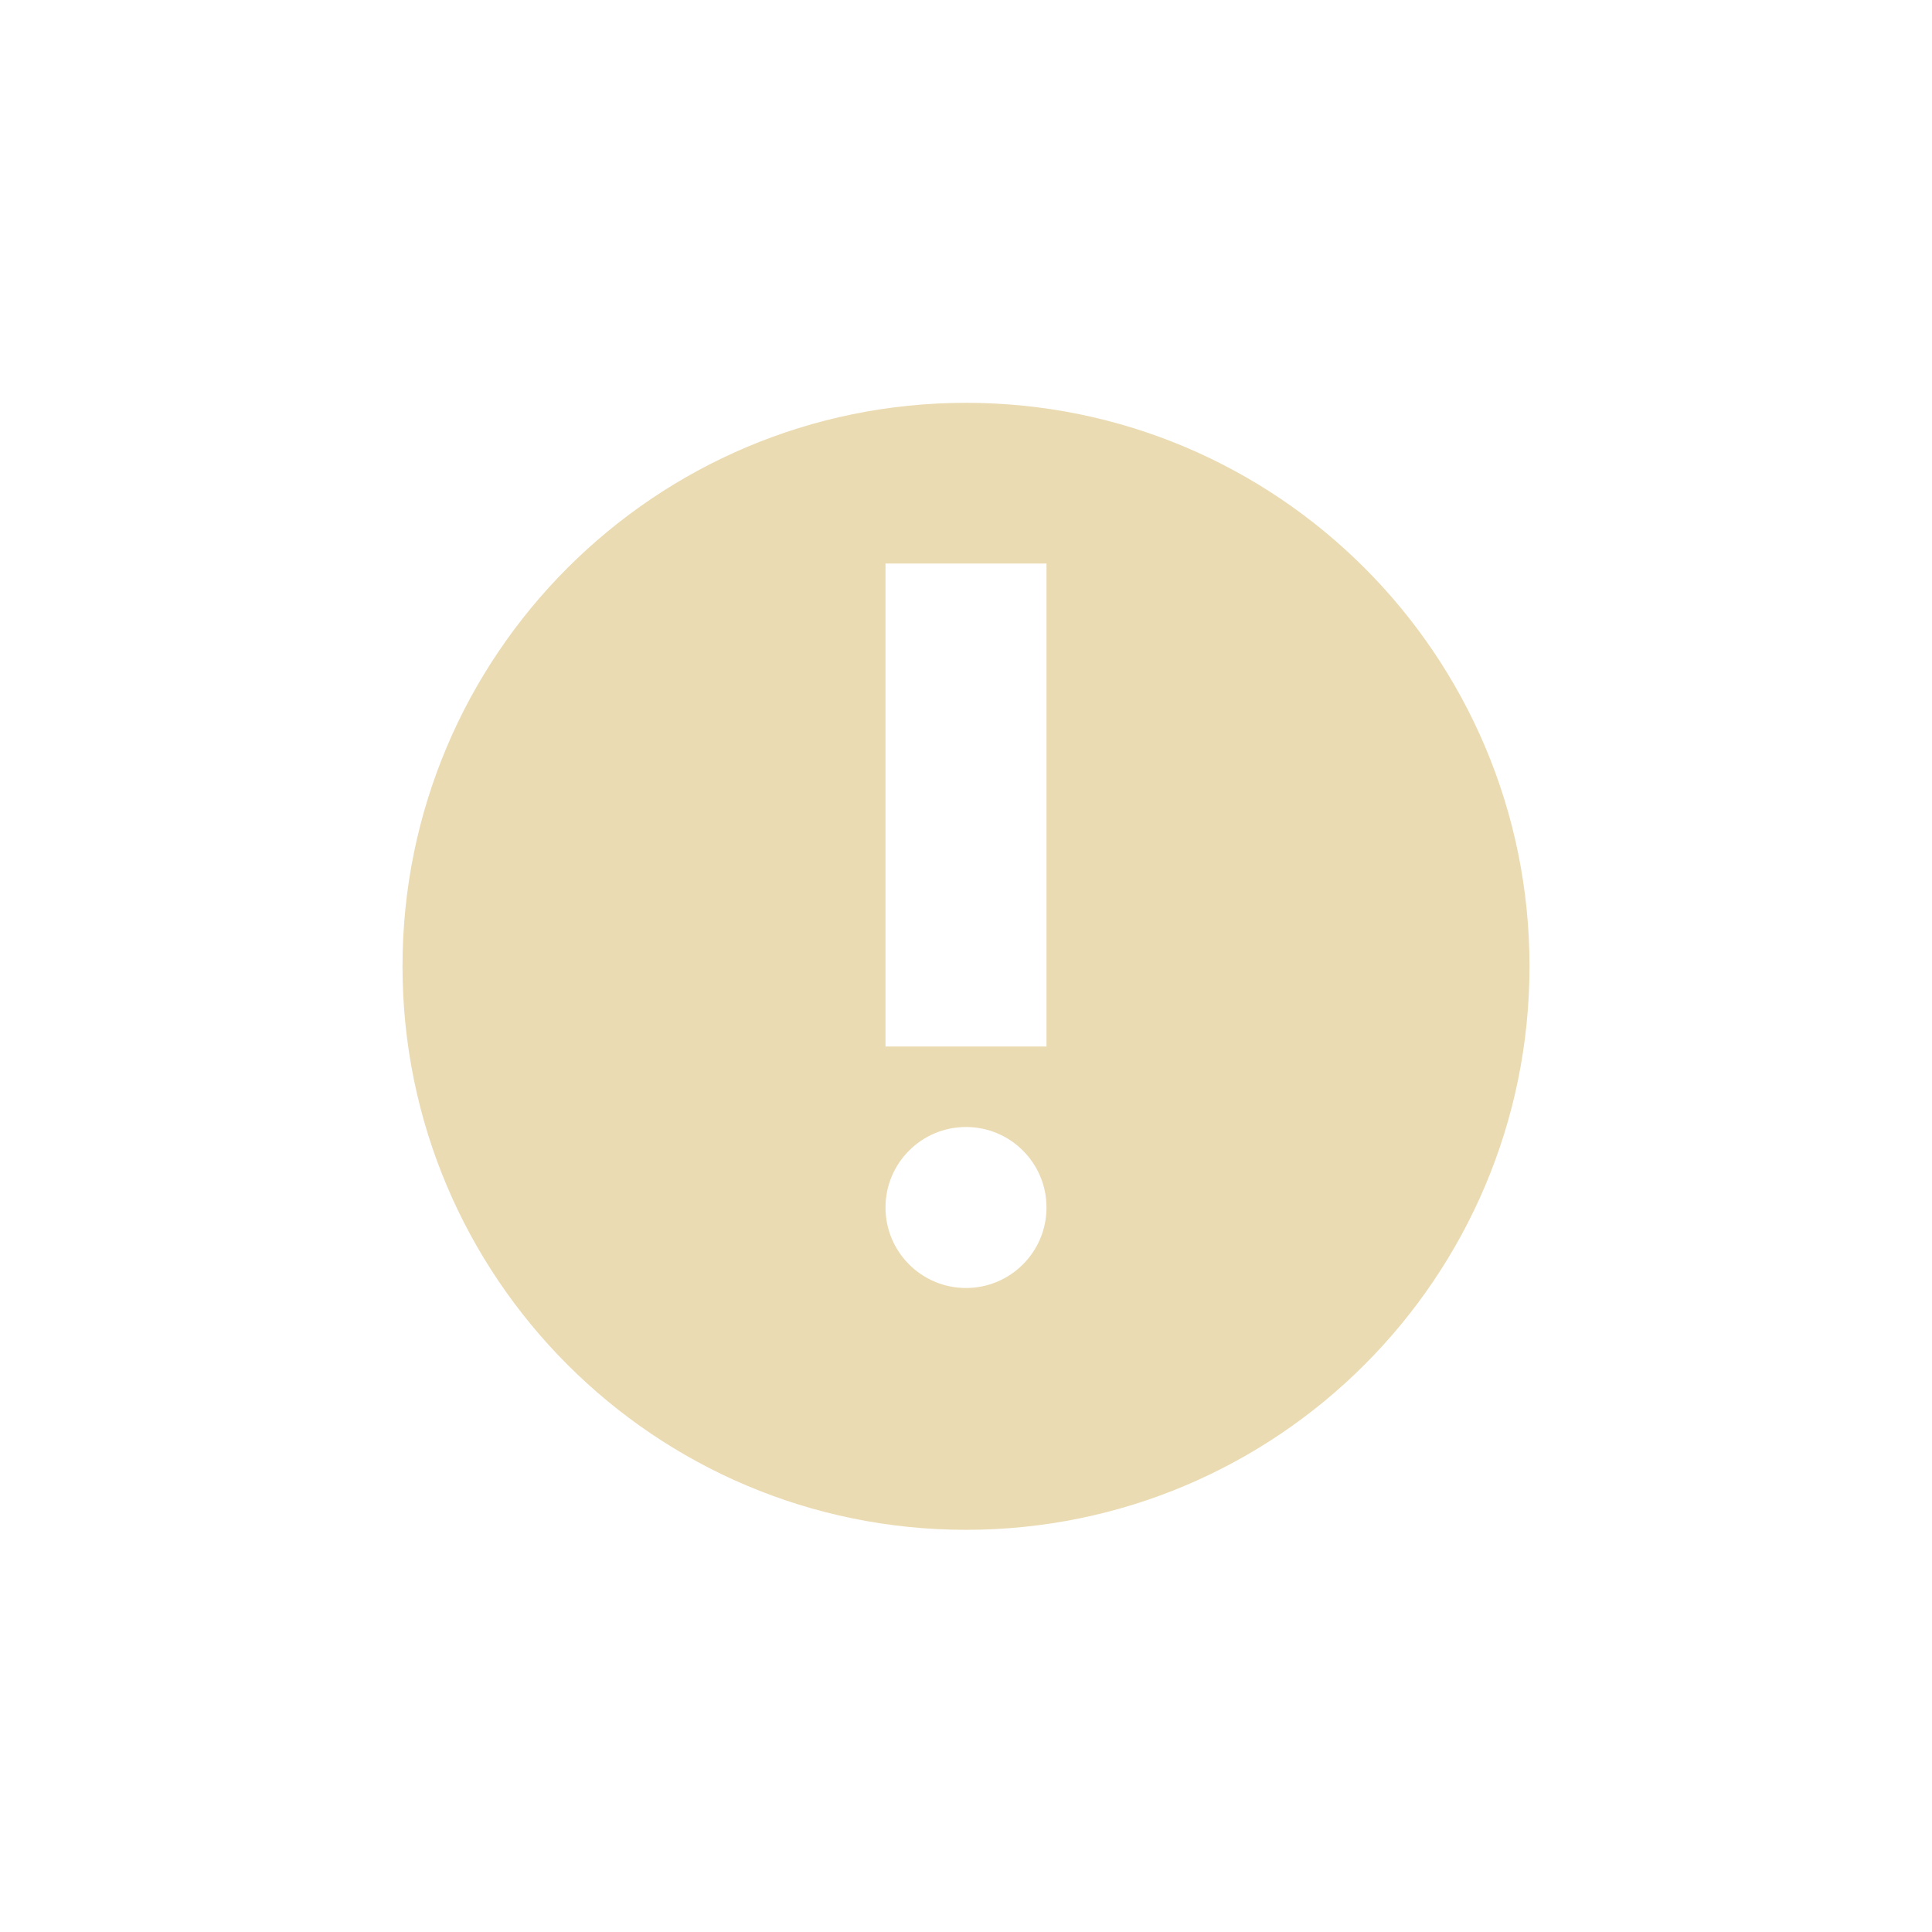
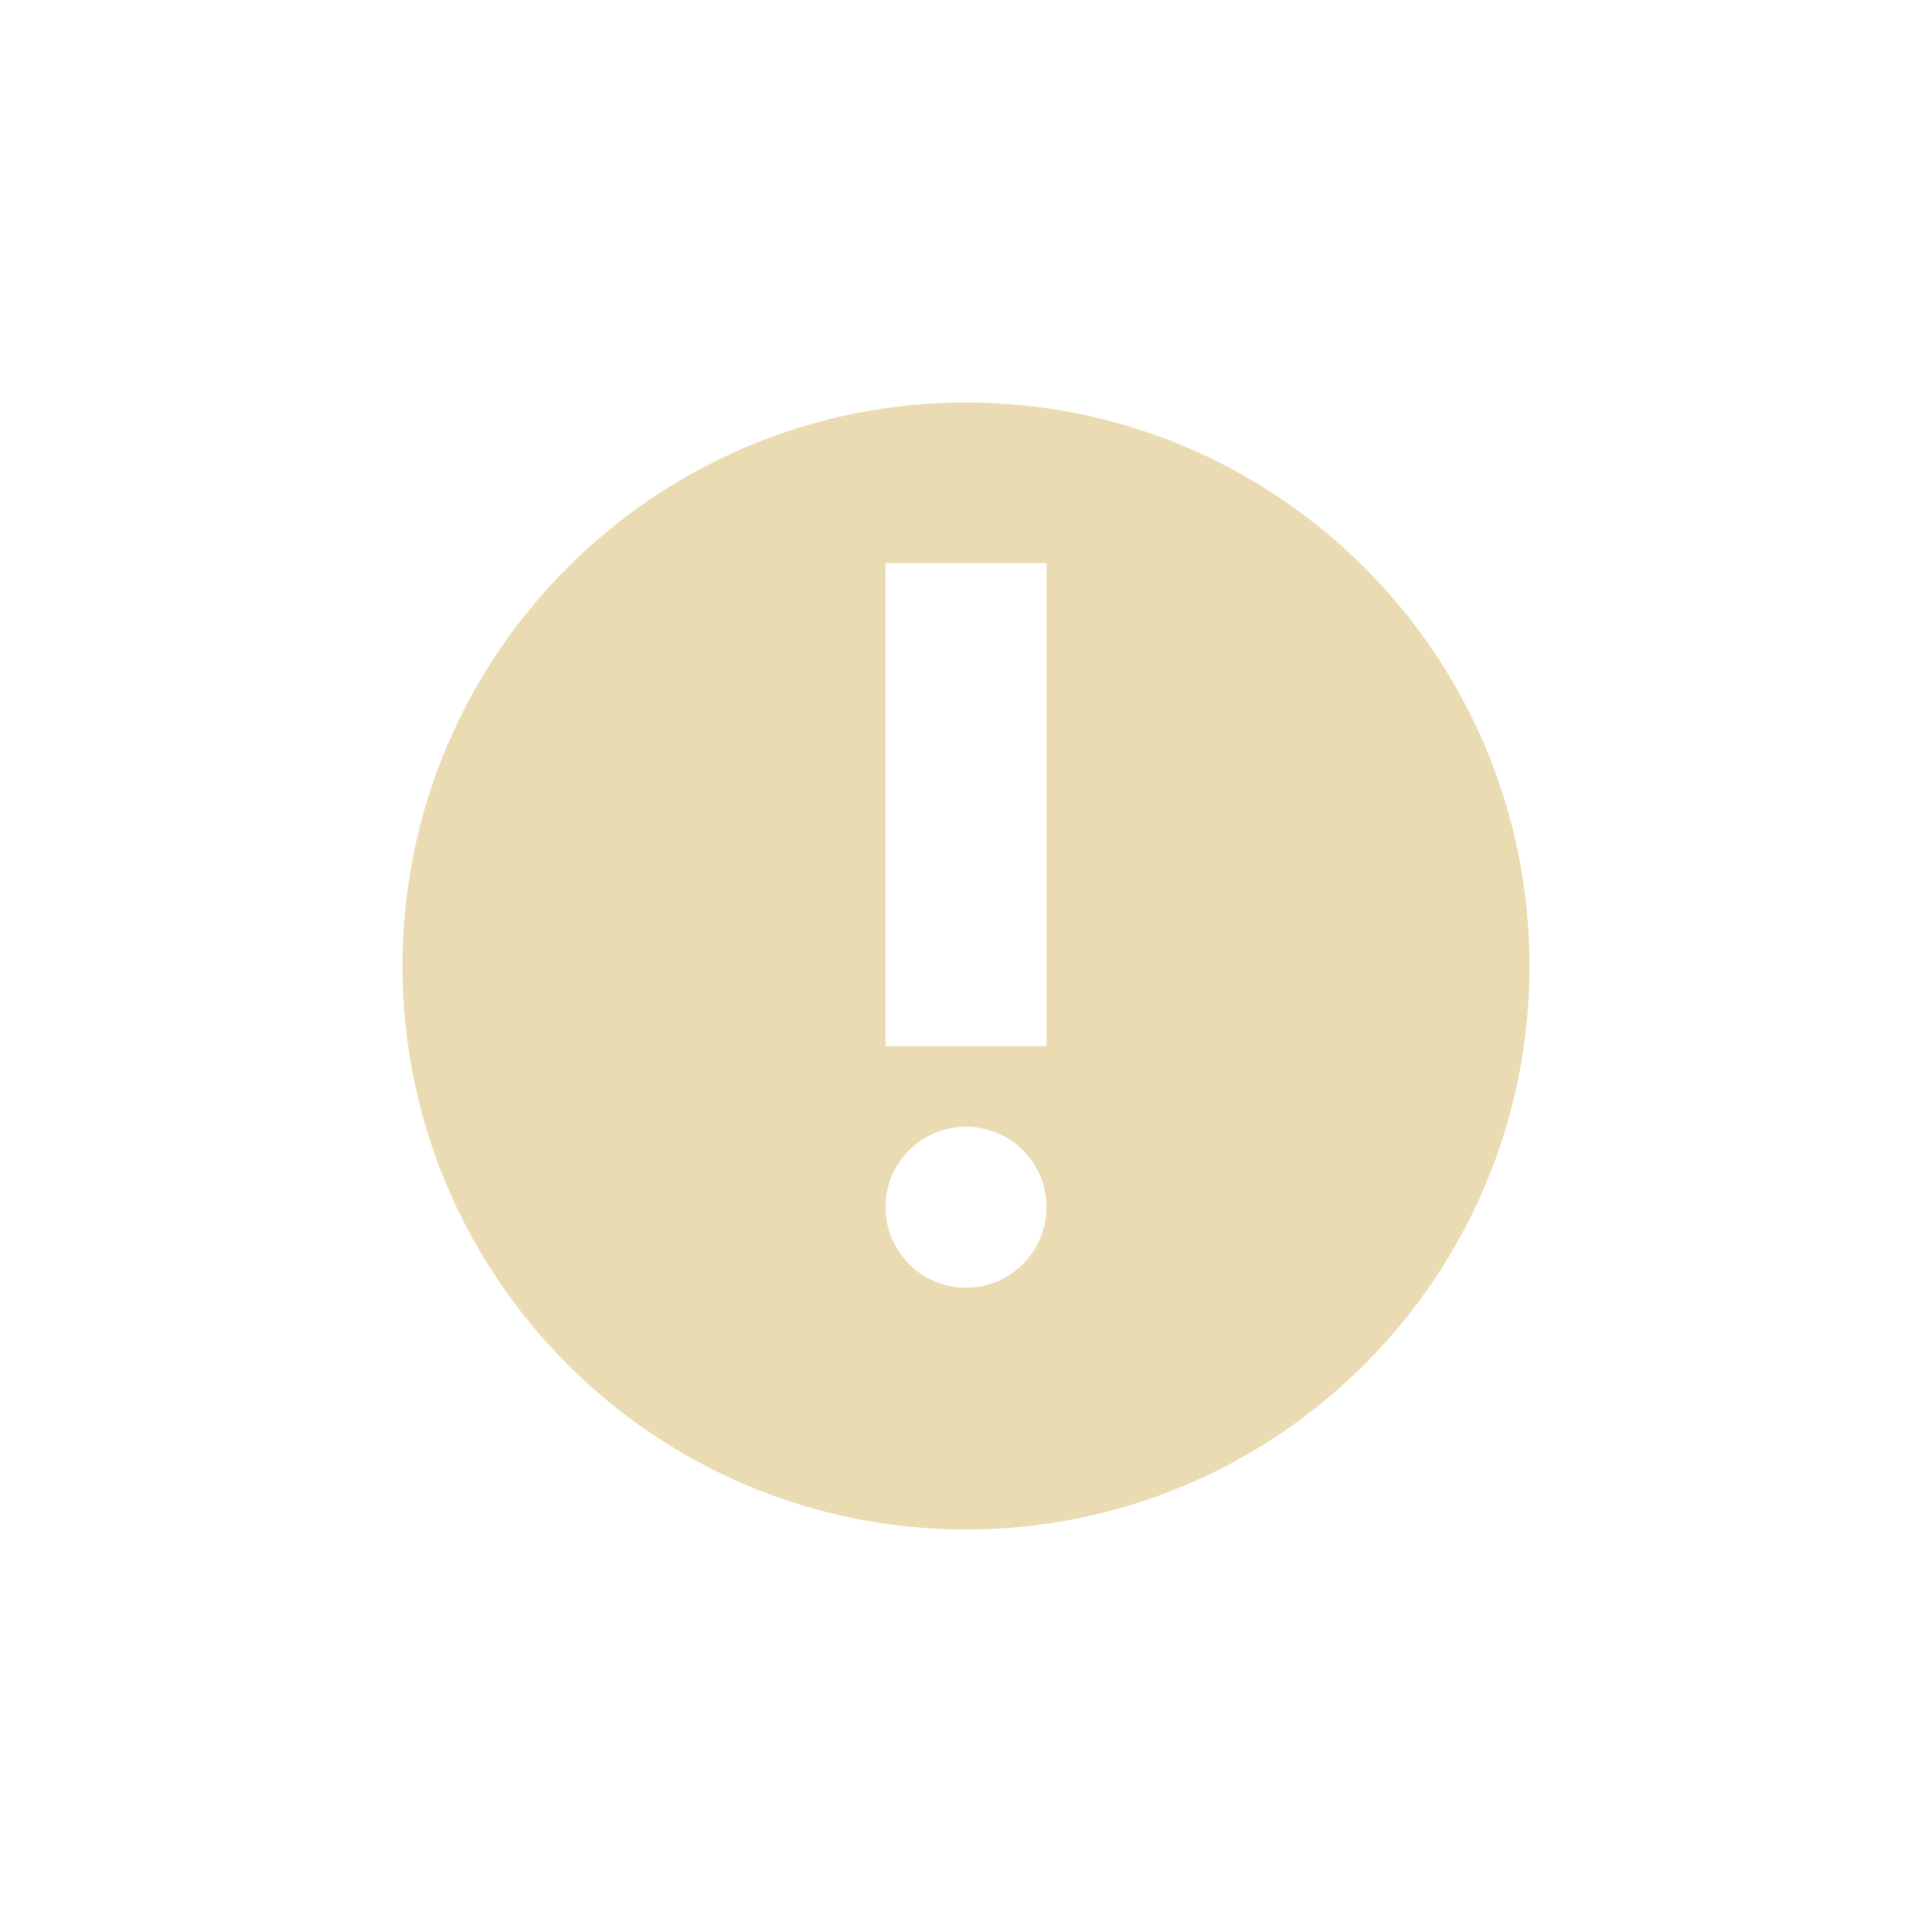
- <svg xmlns="http://www.w3.org/2000/svg" width="24" height="24" viewBox="0 0 24 24">
+ <svg xmlns="http://www.w3.org/2000/svg" width="24" height="24" version="1.1" viewBox="0 0 24 24">
  <defs>
-     <style id="current-color-scheme" type="text/css">
-    .ColorScheme-Text { color:#ebdbb2; } .ColorScheme-Highlight { color:#458588; }
-   </style>
+     <style type="text/css">.ColorScheme-Text { color:#ebdbb2; } .ColorScheme-Highlight { color:#458588; }</style>
  </defs>
-   <path style="fill:currentColor" class="ColorScheme-Text" d="m8 1.004c-3.866 0-7 3.134-7 7 0 3.866 3.134 7 7 7s7-3.134 7-7c0-3.866-3.134-7-7-7zm-1 1.996h2v6h-2v-6zm1 7c0.552 0 1 0.448 1 1s-0.448 1-1 1-1-0.448-1-1 0.448-1 1-1z" transform="translate(4 4)" />
+   <path class="ColorScheme-Text" d="m12 5c-3.866 0-7 3.134-7 7 0 3.866 3.134 7 7 7s7-3.134 7-7c0-3.866-3.134-7-7-7zm-1 1.996h2v6h-2zm1 7c0.552 0 1 0.448 1 1s-0.448 1-1 1-1-0.448-1-1 0.448-1 1-1z" fill="currentColor" />
</svg>
